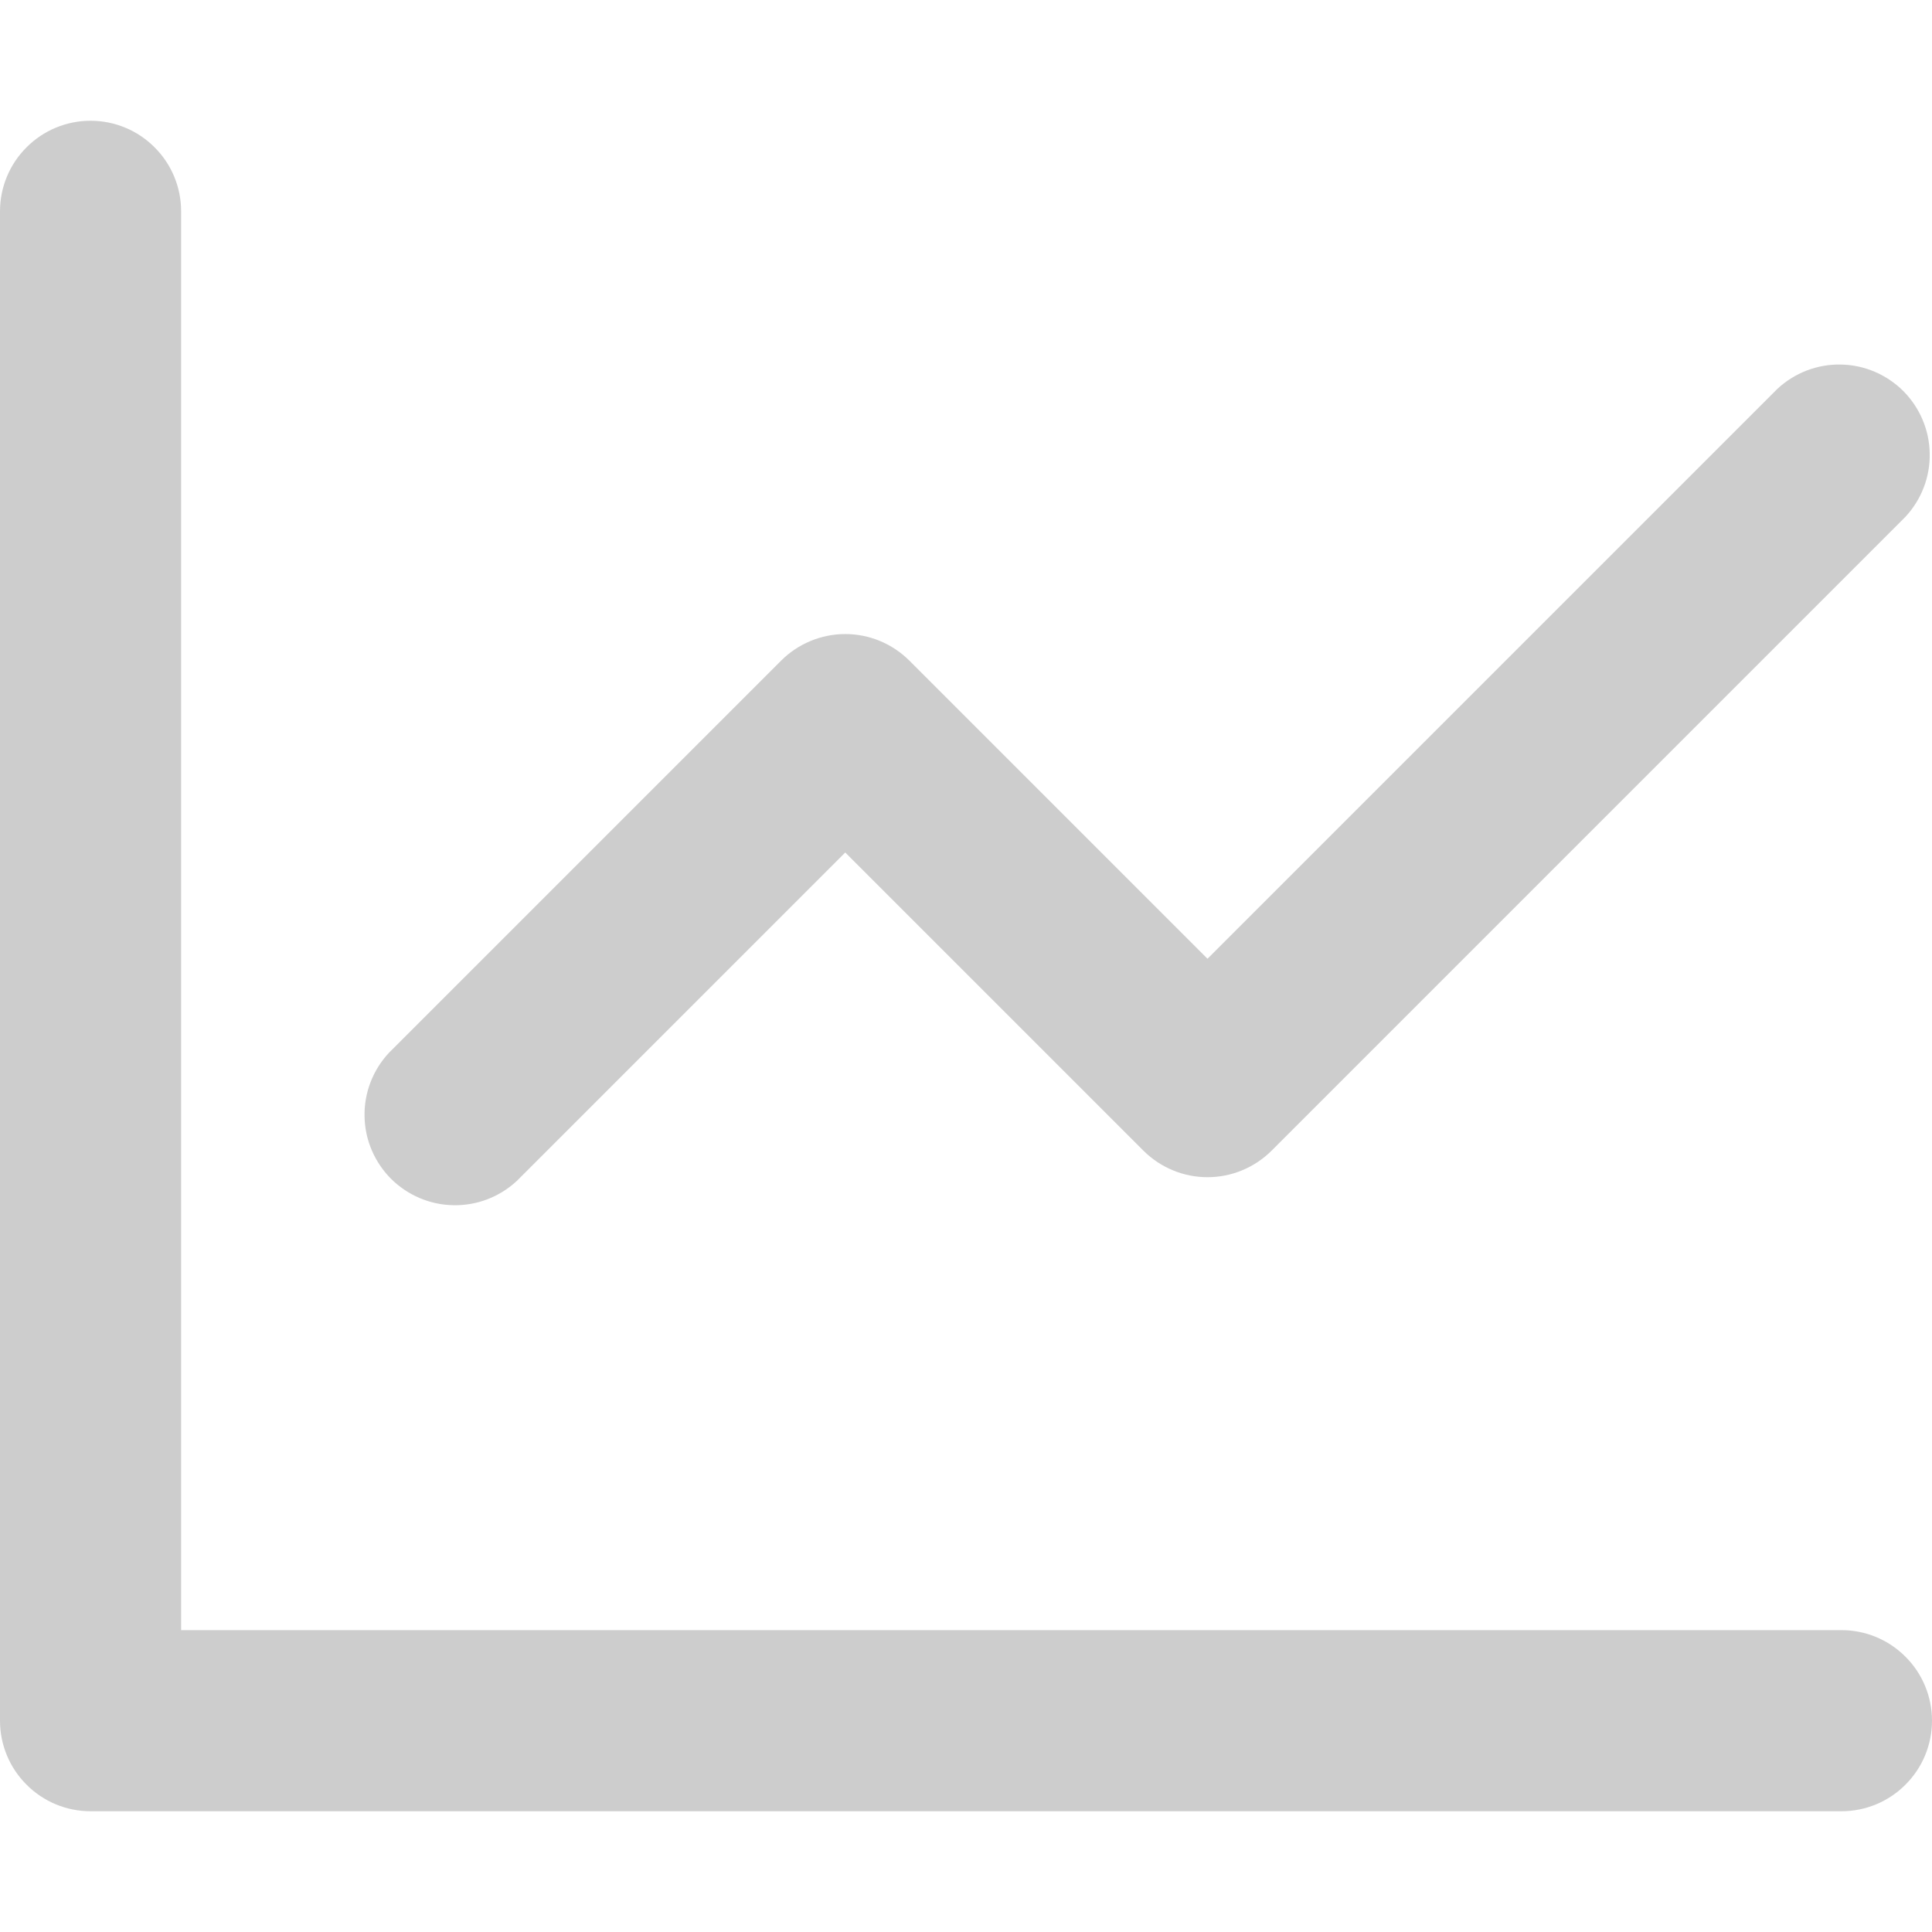
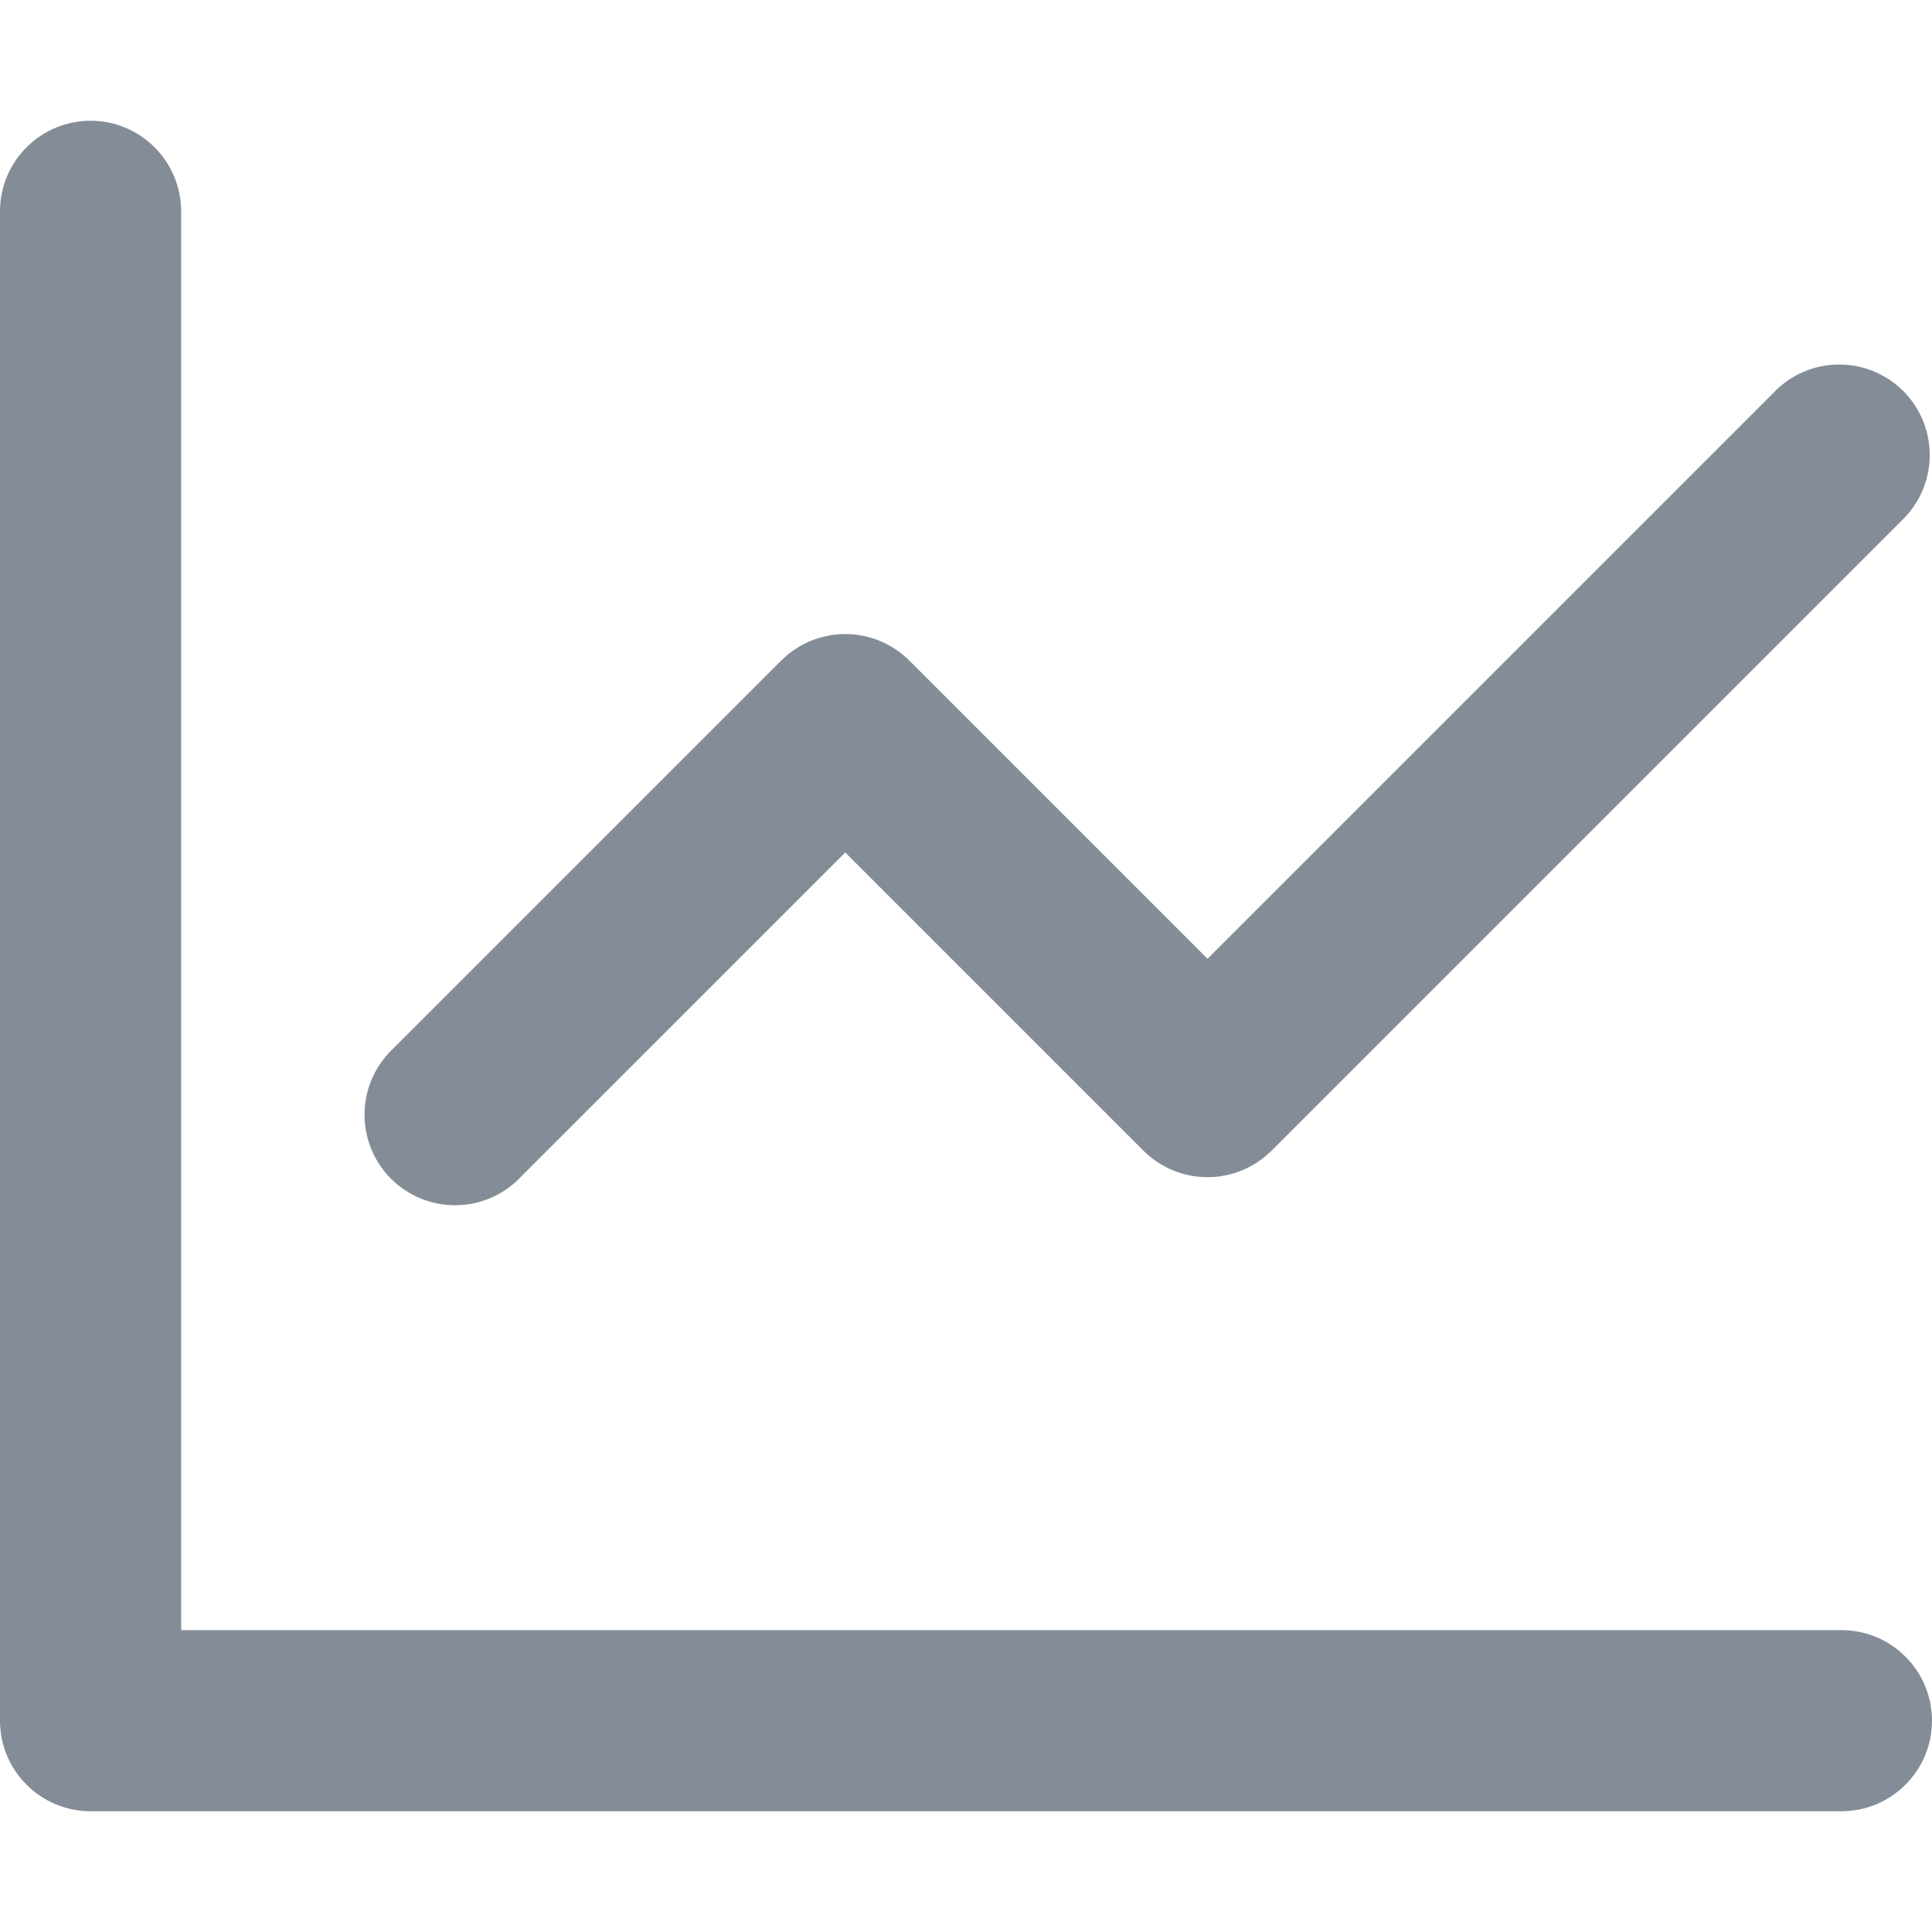
- <svg xmlns="http://www.w3.org/2000/svg" width="16" height="16" viewBox="0 0 16 16" fill="none">
-   <path d="M1.5 1.75V13.5H15.25C15.449 13.5 15.64 13.579 15.78 13.72C15.921 13.86 16 14.051 16 14.25C16 14.449 15.921 14.64 15.78 14.78C15.64 14.921 15.449 15 15.25 15H0.75C0.551 15 0.36 14.921 0.22 14.78C0.079 14.64 0 14.449 0 14.25L0 1.75C0 1.551 0.079 1.36 0.22 1.22C0.36 1.079 0.551 1 0.75 1C0.949 1 1.14 1.079 1.28 1.22C1.421 1.36 1.5 1.551 1.5 1.75ZM15.78 4.28L10.53 9.53C10.389 9.67 10.199 9.749 10 9.749C9.801 9.749 9.611 9.67 9.47 9.53L7 7.06L4.28 9.78C4.138 9.912 3.95 9.985 3.755 9.981C3.561 9.978 3.376 9.899 3.238 9.762C3.101 9.624 3.022 9.439 3.019 9.245C3.015 9.05 3.088 8.862 3.22 8.72L6.47 5.47C6.611 5.33 6.801 5.251 7 5.251C7.199 5.251 7.389 5.33 7.53 5.47L10 7.94L14.72 3.22C14.862 3.088 15.05 3.015 15.245 3.019C15.439 3.022 15.624 3.101 15.762 3.238C15.899 3.376 15.978 3.561 15.981 3.755C15.985 3.95 15.912 4.138 15.78 4.28Z" fill="#CDCDCD" />
+ <svg xmlns="http://www.w3.org/2000/svg" width="16" height="16" viewBox="0 0 16 16" fill="#848D97">
+   <path d="M1.5 1.75V13.5H15.25C15.449 13.5 15.64 13.579 15.78 13.72C15.921 13.86 16 14.051 16 14.25C16 14.449 15.921 14.64 15.78 14.78C15.64 14.921 15.449 15 15.25 15H0.75C0.551 15 0.36 14.921 0.22 14.78C0.079 14.64 0 14.449 0 14.25L0 1.75C0 1.551 0.079 1.36 0.22 1.22C0.36 1.079 0.551 1 0.75 1C0.949 1 1.14 1.079 1.28 1.22C1.421 1.36 1.5 1.551 1.5 1.75ZM15.78 4.28L10.53 9.53C10.389 9.67 10.199 9.749 10 9.749C9.801 9.749 9.611 9.67 9.47 9.53L7 7.06L4.28 9.78C4.138 9.912 3.95 9.985 3.755 9.981C3.561 9.978 3.376 9.899 3.238 9.762C3.101 9.624 3.022 9.439 3.019 9.245C3.015 9.05 3.088 8.862 3.22 8.72L6.47 5.47C6.611 5.33 6.801 5.251 7 5.251C7.199 5.251 7.389 5.33 7.53 5.47L10 7.94L14.72 3.22C14.862 3.088 15.05 3.015 15.245 3.019C15.439 3.022 15.624 3.101 15.762 3.238C15.899 3.376 15.978 3.561 15.981 3.755C15.985 3.95 15.912 4.138 15.78 4.28Z" fill="#848D97" />
</svg>
